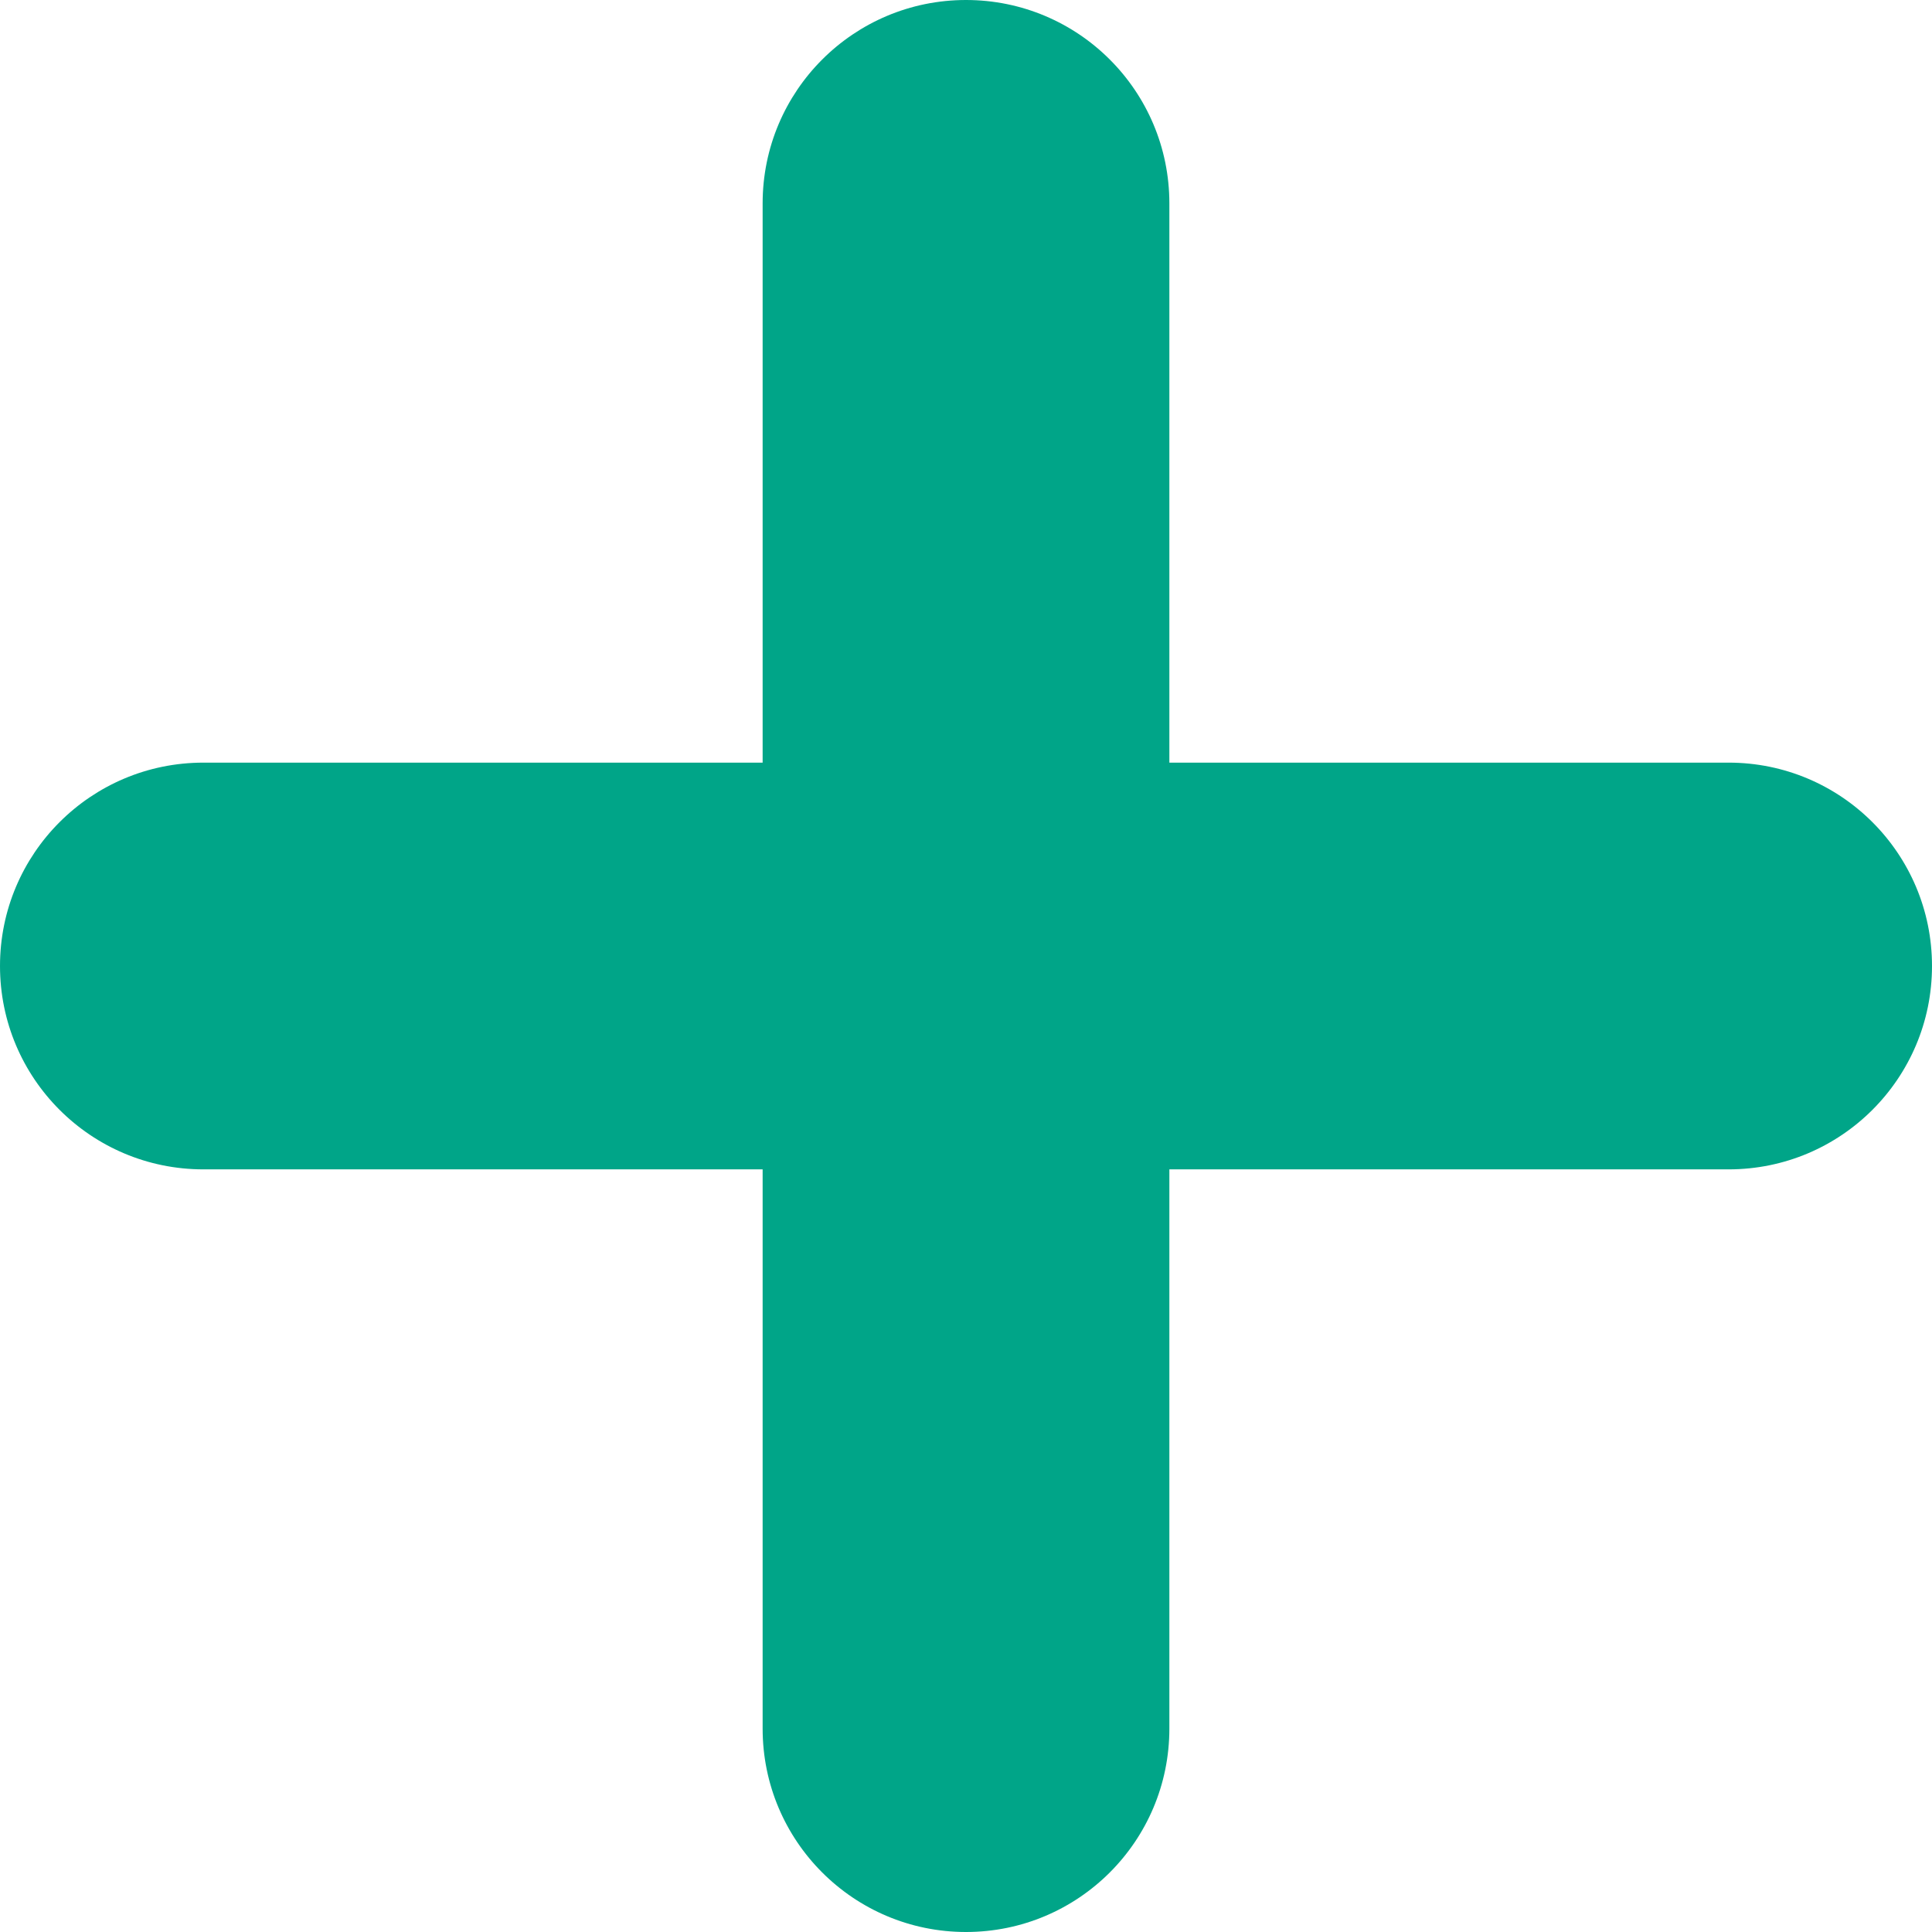
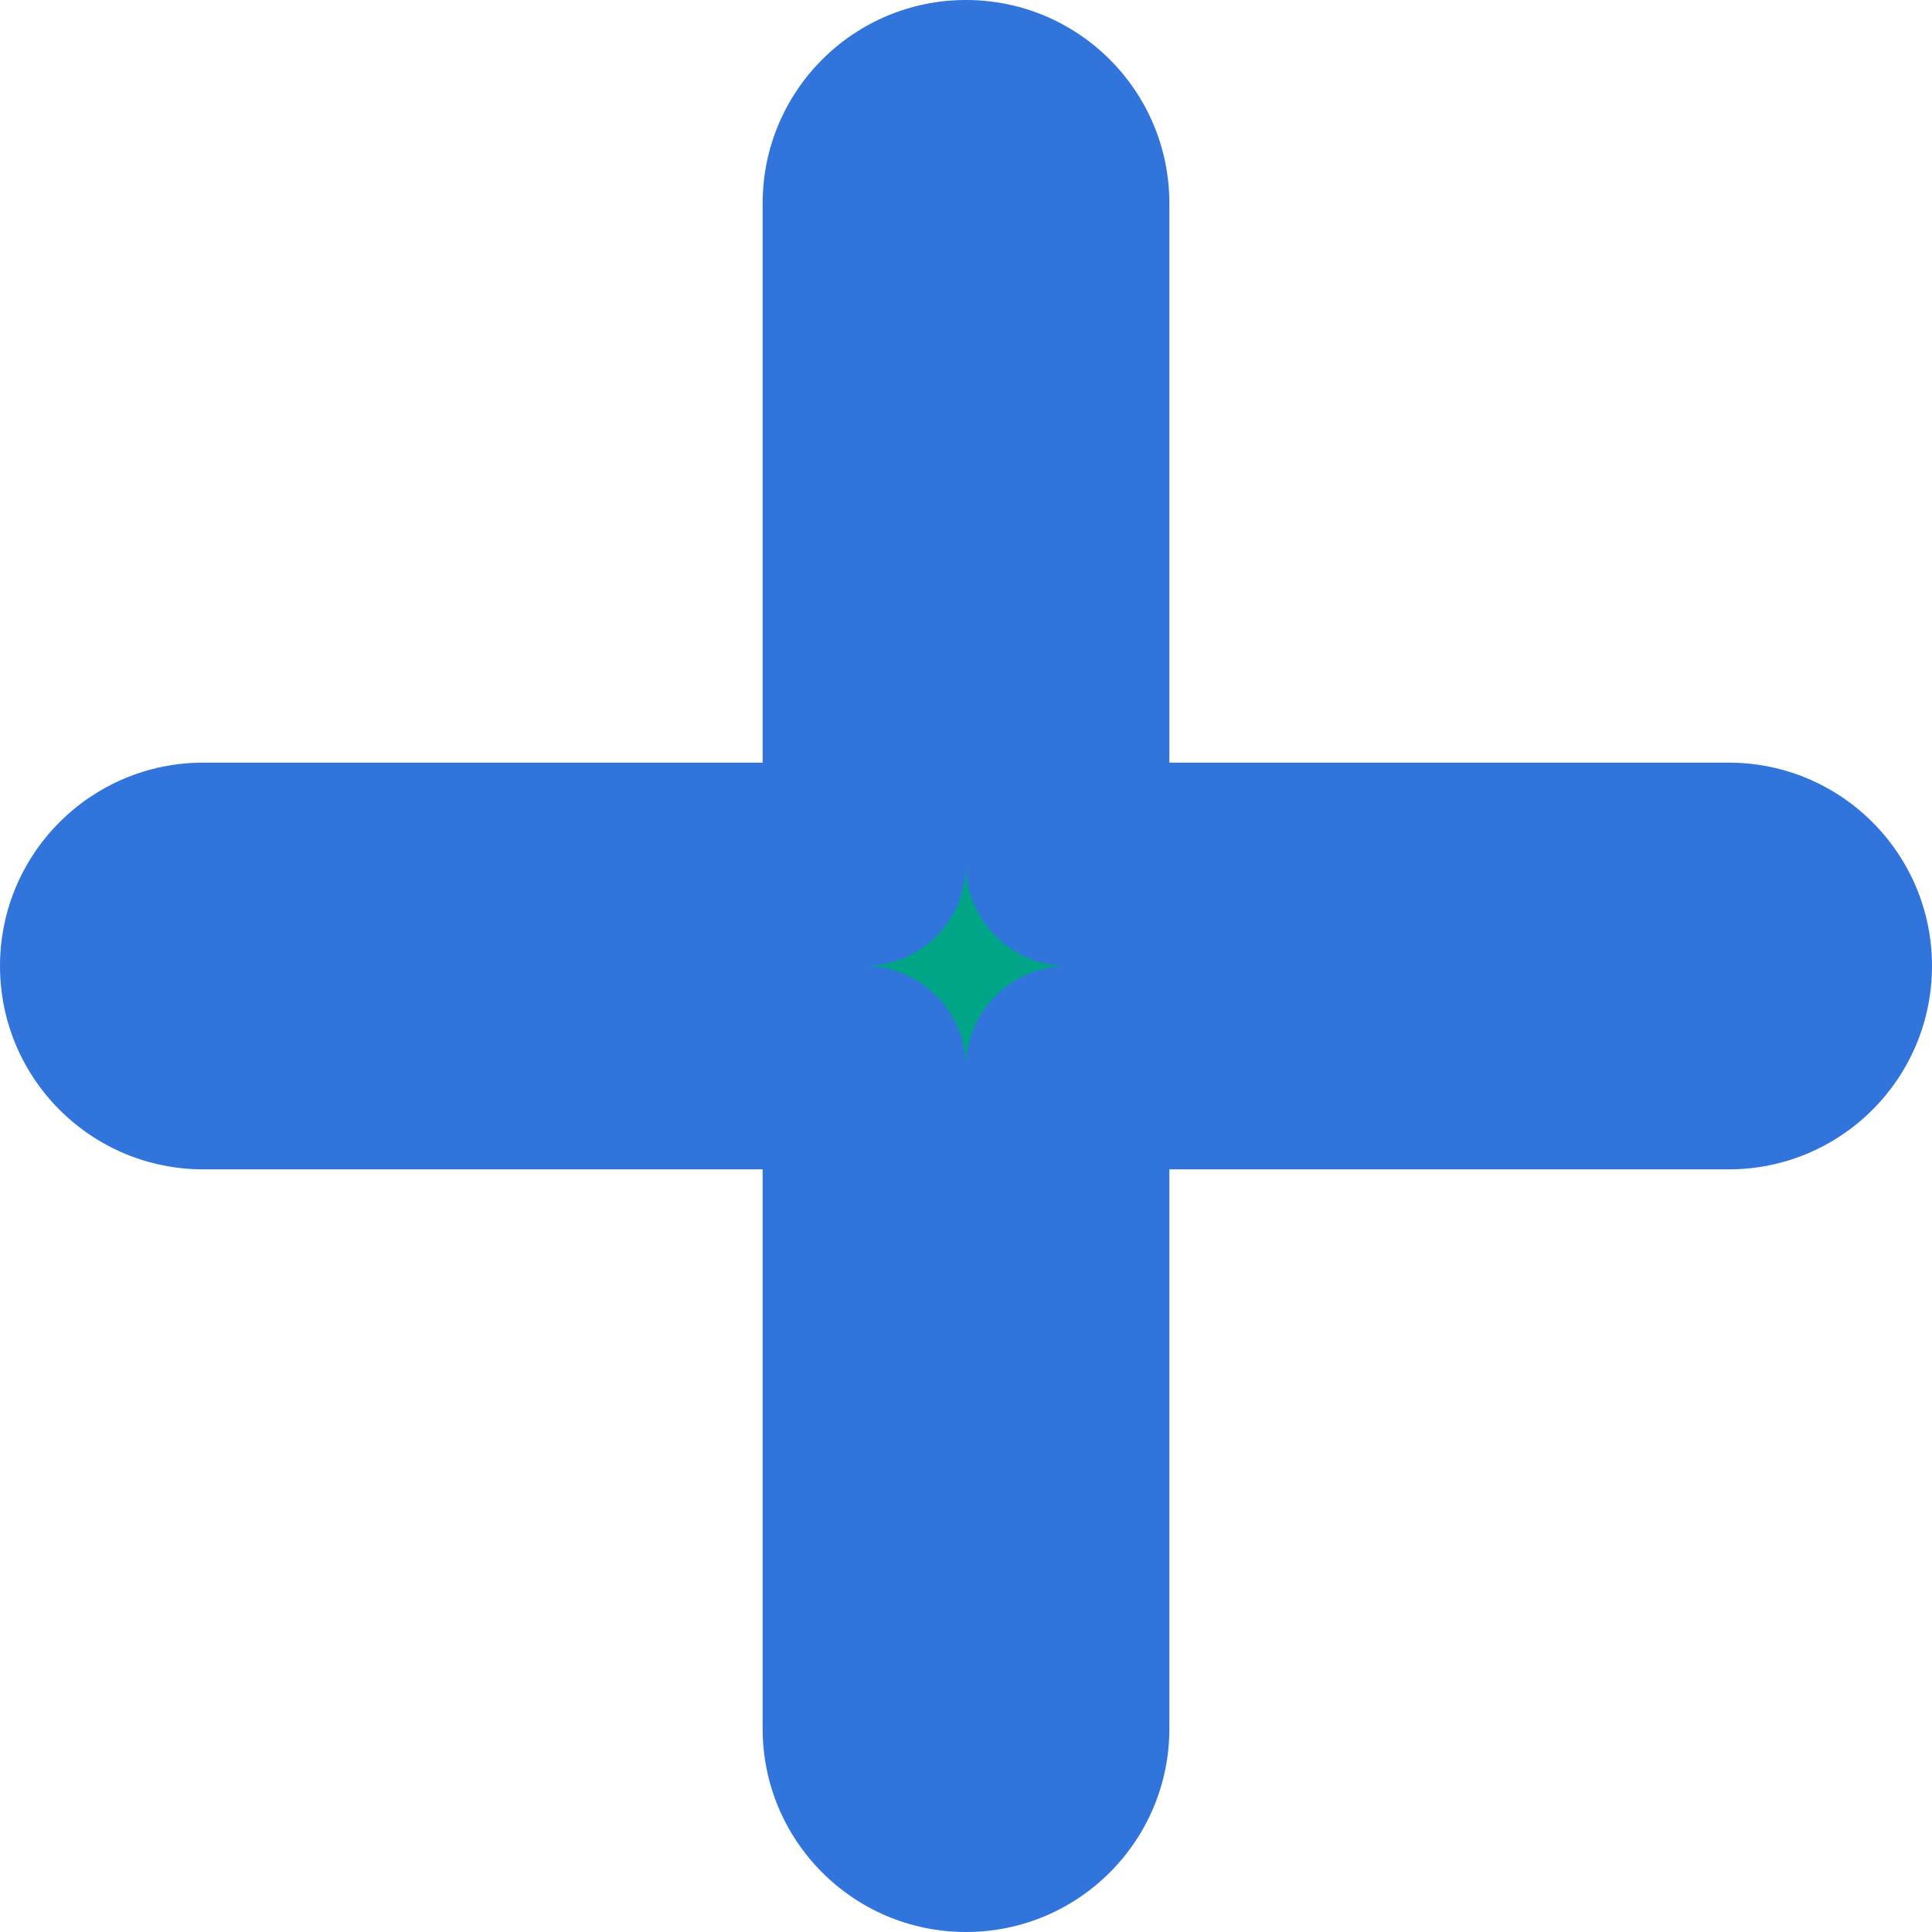
<svg xmlns="http://www.w3.org/2000/svg" width="19" height="19" viewBox="0 0 19 19" fill="none">
  <path fill-rule="evenodd" clip-rule="evenodd" d="M10.5 2C10.5 1.448 10.052 1 9.5 1C8.948 1 8.5 1.448 8.5 2V8.5H2C1.448 8.5 1 8.948 1 9.5C1 10.052 1.448 10.5 2 10.5H8.5V17C8.5 17.552 8.948 18 9.5 18C10.052 18 10.5 17.552 10.5 17V10.5H17C17.552 10.5 18 10.052 18 9.5C18 8.948 17.552 8.5 17 8.5H10.5V2Z" fill="#00A588" />
-   <path d="M8.5 8.5V9.5C9.052 9.5 9.5 9.052 9.5 8.5H8.5ZM8.5 10.5H9.5C9.5 9.948 9.052 9.5 8.5 9.5V10.5ZM10.5 10.5V9.5C9.948 9.5 9.5 9.948 9.5 10.5H10.5ZM10.5 8.5H9.5C9.5 9.052 9.948 9.5 10.5 9.5V8.5ZM9.5 2H11.5C11.5 0.895 10.605 0 9.5 0V2ZM9.5 2V0C8.395 0 7.5 0.895 7.5 2H9.5ZM9.5 8.5V2H7.5V8.5H9.5ZM2 9.5H8.5V7.5H2V9.5ZM2 9.5V7.5C0.895 7.5 0 8.395 0 9.5H2ZM2 9.5H0C0 10.605 0.895 11.5 2 11.5V9.5ZM8.5 9.5H2V11.5H8.5V9.5ZM9.5 17V10.5H7.5V17H9.5ZM9.5 17H7.5C7.5 18.105 8.395 19 9.5 19V17ZM9.5 17V19C10.605 19 11.5 18.105 11.5 17H9.5ZM9.5 10.5V17H11.5V10.5H9.5ZM17 9.5H10.5V11.5H17V9.5ZM17 9.5V11.5C18.105 11.5 19 10.605 19 9.5H17ZM17 9.5H19C19 8.395 18.105 7.5 17 7.5V9.5ZM10.5 9.5H17V7.5H10.5V9.5ZM9.5 2V8.5H11.5V2H9.5Z" fill="#00A588" />
+   <path d="M8.5 8.5V9.5C9.052 9.5 9.5 9.052 9.5 8.5H8.5ZM8.5 10.5H9.5C9.5 9.948 9.052 9.5 8.5 9.5V10.5ZM10.5 10.5V9.5C9.948 9.5 9.5 9.948 9.5 10.5H10.5ZM10.5 8.5H9.5C9.5 9.052 9.948 9.5 10.5 9.5V8.5ZM9.5 2H11.5C11.5 0.895 10.605 0 9.5 0V2ZM9.5 2V0C8.395 0 7.5 0.895 7.5 2H9.5ZM9.5 8.5V2H7.5V8.5H9.5ZM2 9.5H8.5V7.5H2V9.5ZM2 9.5V7.5C0.895 7.5 0 8.395 0 9.5H2ZM2 9.5H0C0 10.605 0.895 11.5 2 11.5V9.5ZM8.5 9.5H2V11.5H8.5V9.5ZM9.5 17V10.5H7.5V17H9.5ZM9.5 17H7.5C7.5 18.105 8.395 19 9.5 19V17ZM9.5 17V19C10.605 19 11.5 18.105 11.5 17H9.5ZM9.5 10.5V17H11.5V10.5H9.5ZM17 9.5H10.5V11.5H17V9.5ZM17 9.5V11.5C18.105 11.5 19 10.605 19 9.5H17ZM17 9.5H19C19 8.395 18.105 7.5 17 7.5V9.5ZM10.5 9.5H17V7.5H10.5V9.5ZM9.5 2V8.5H11.5V2H9.5Z" fill="#3074DC" />
</svg>
